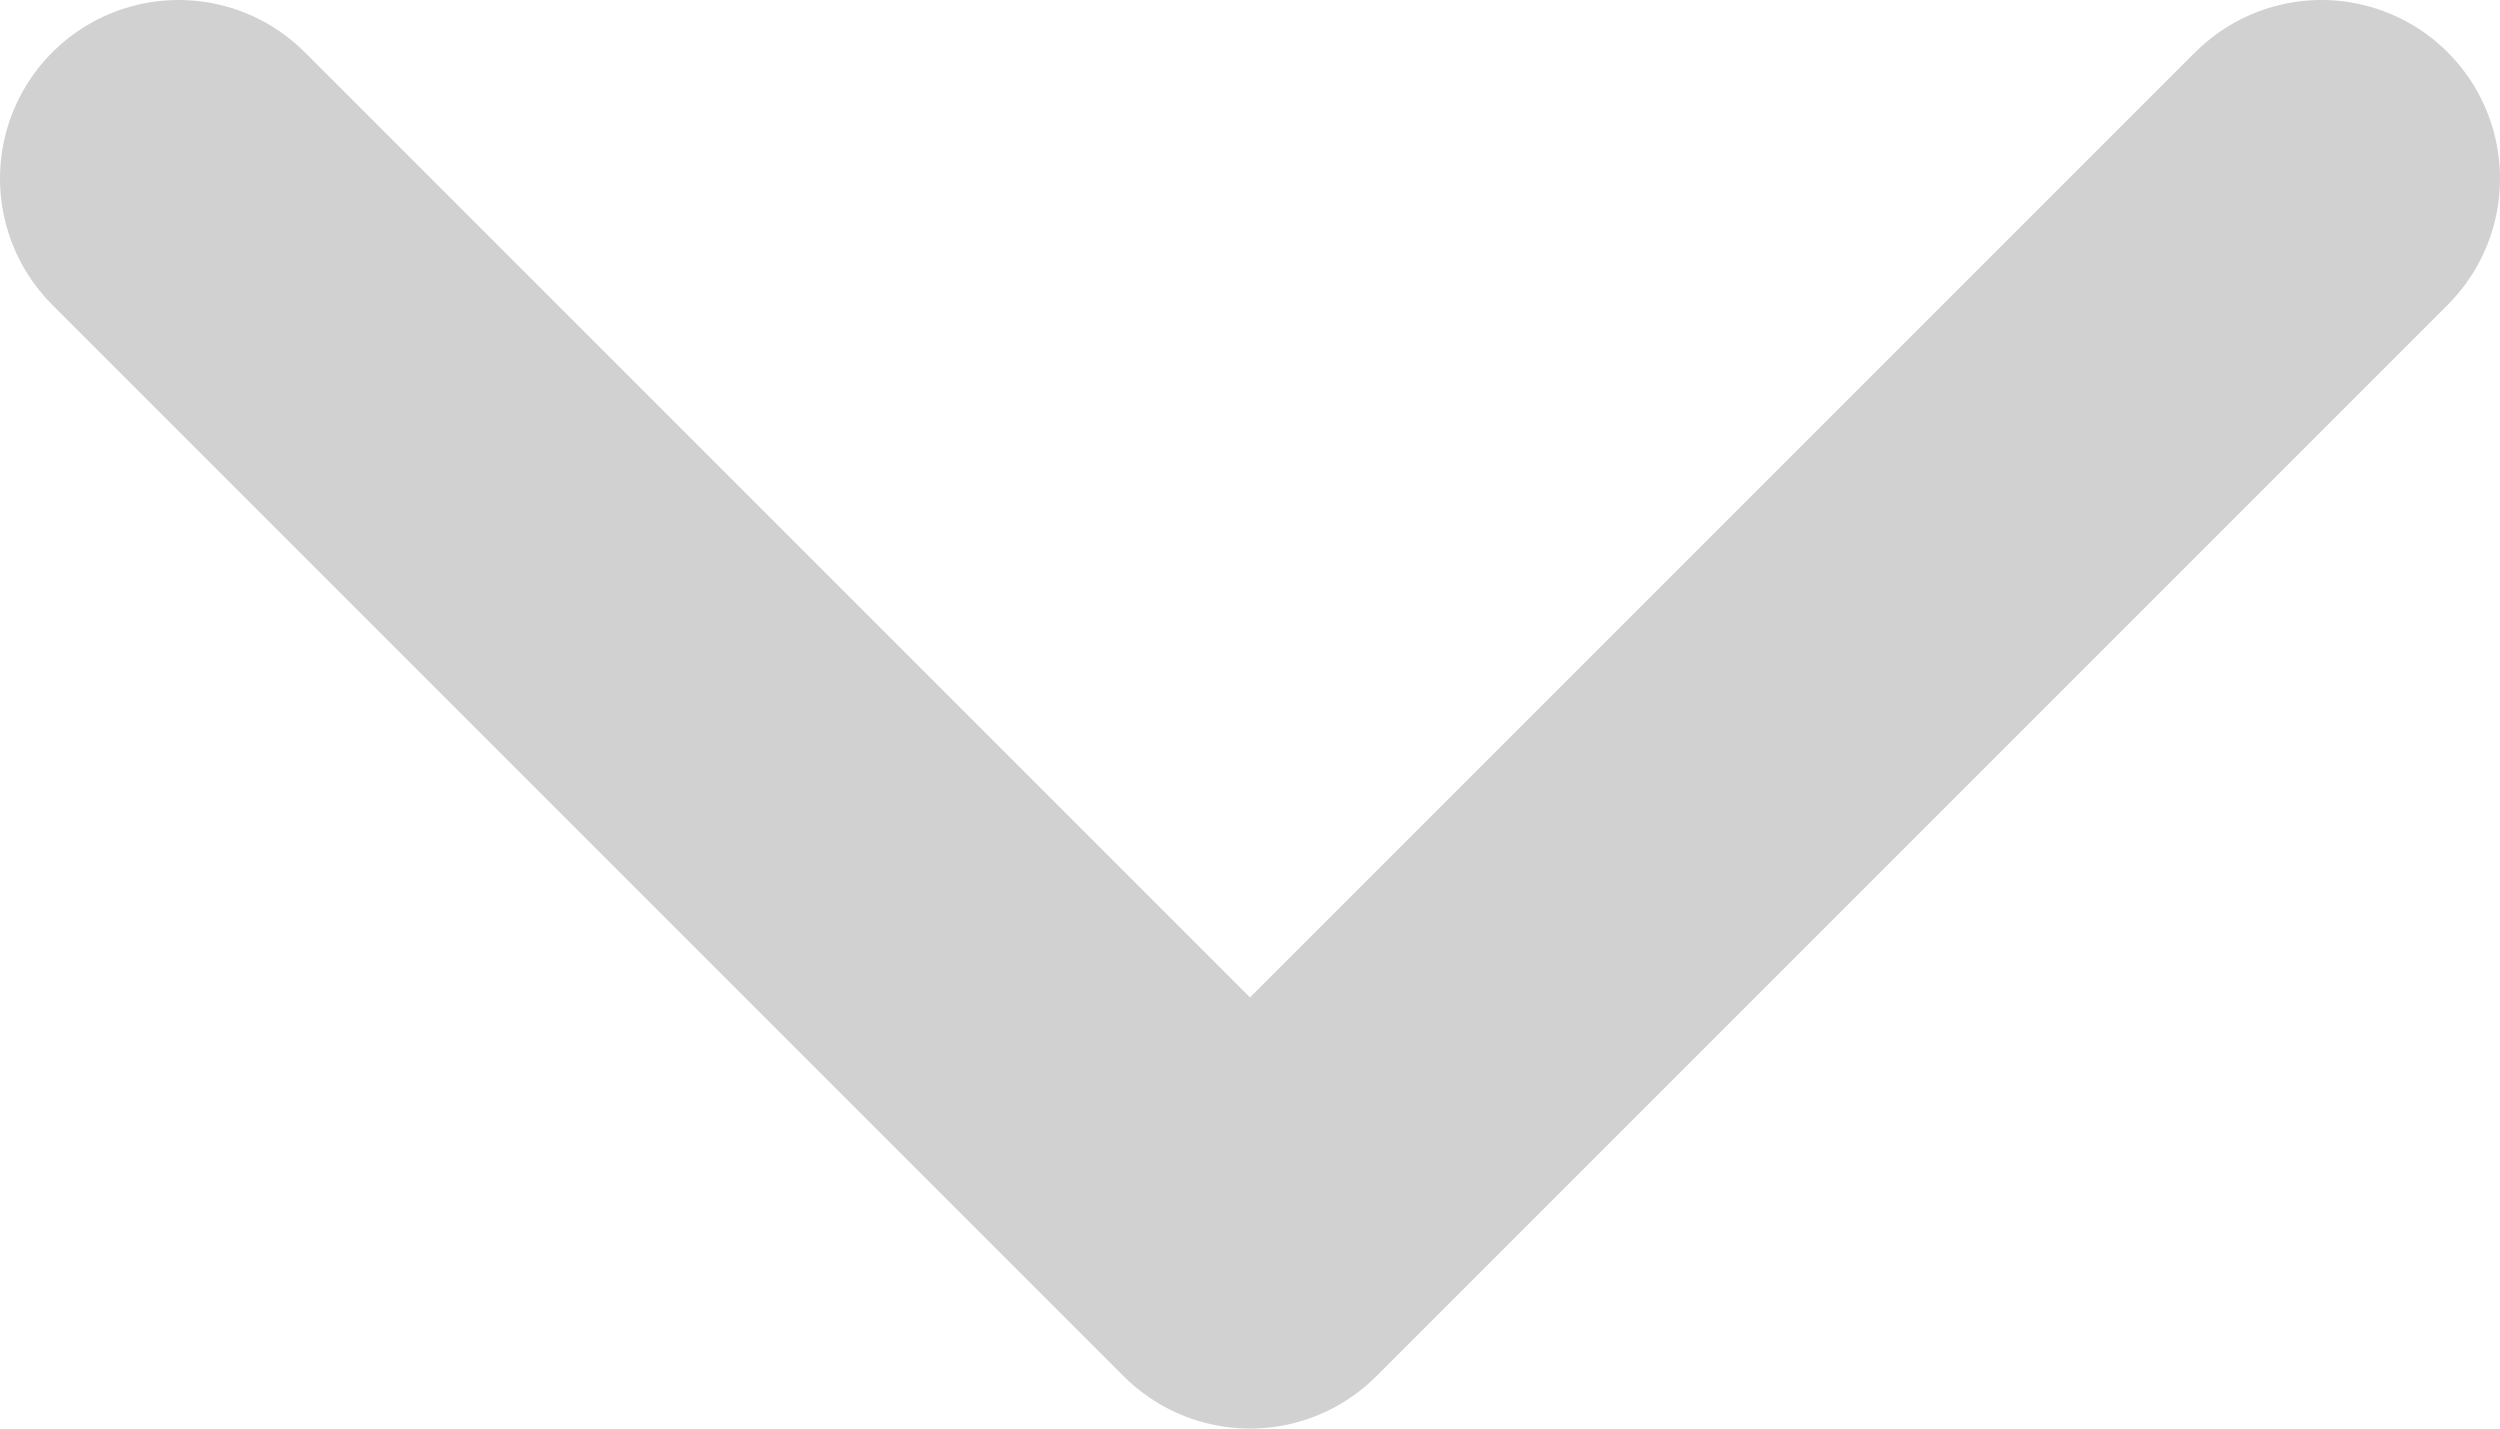
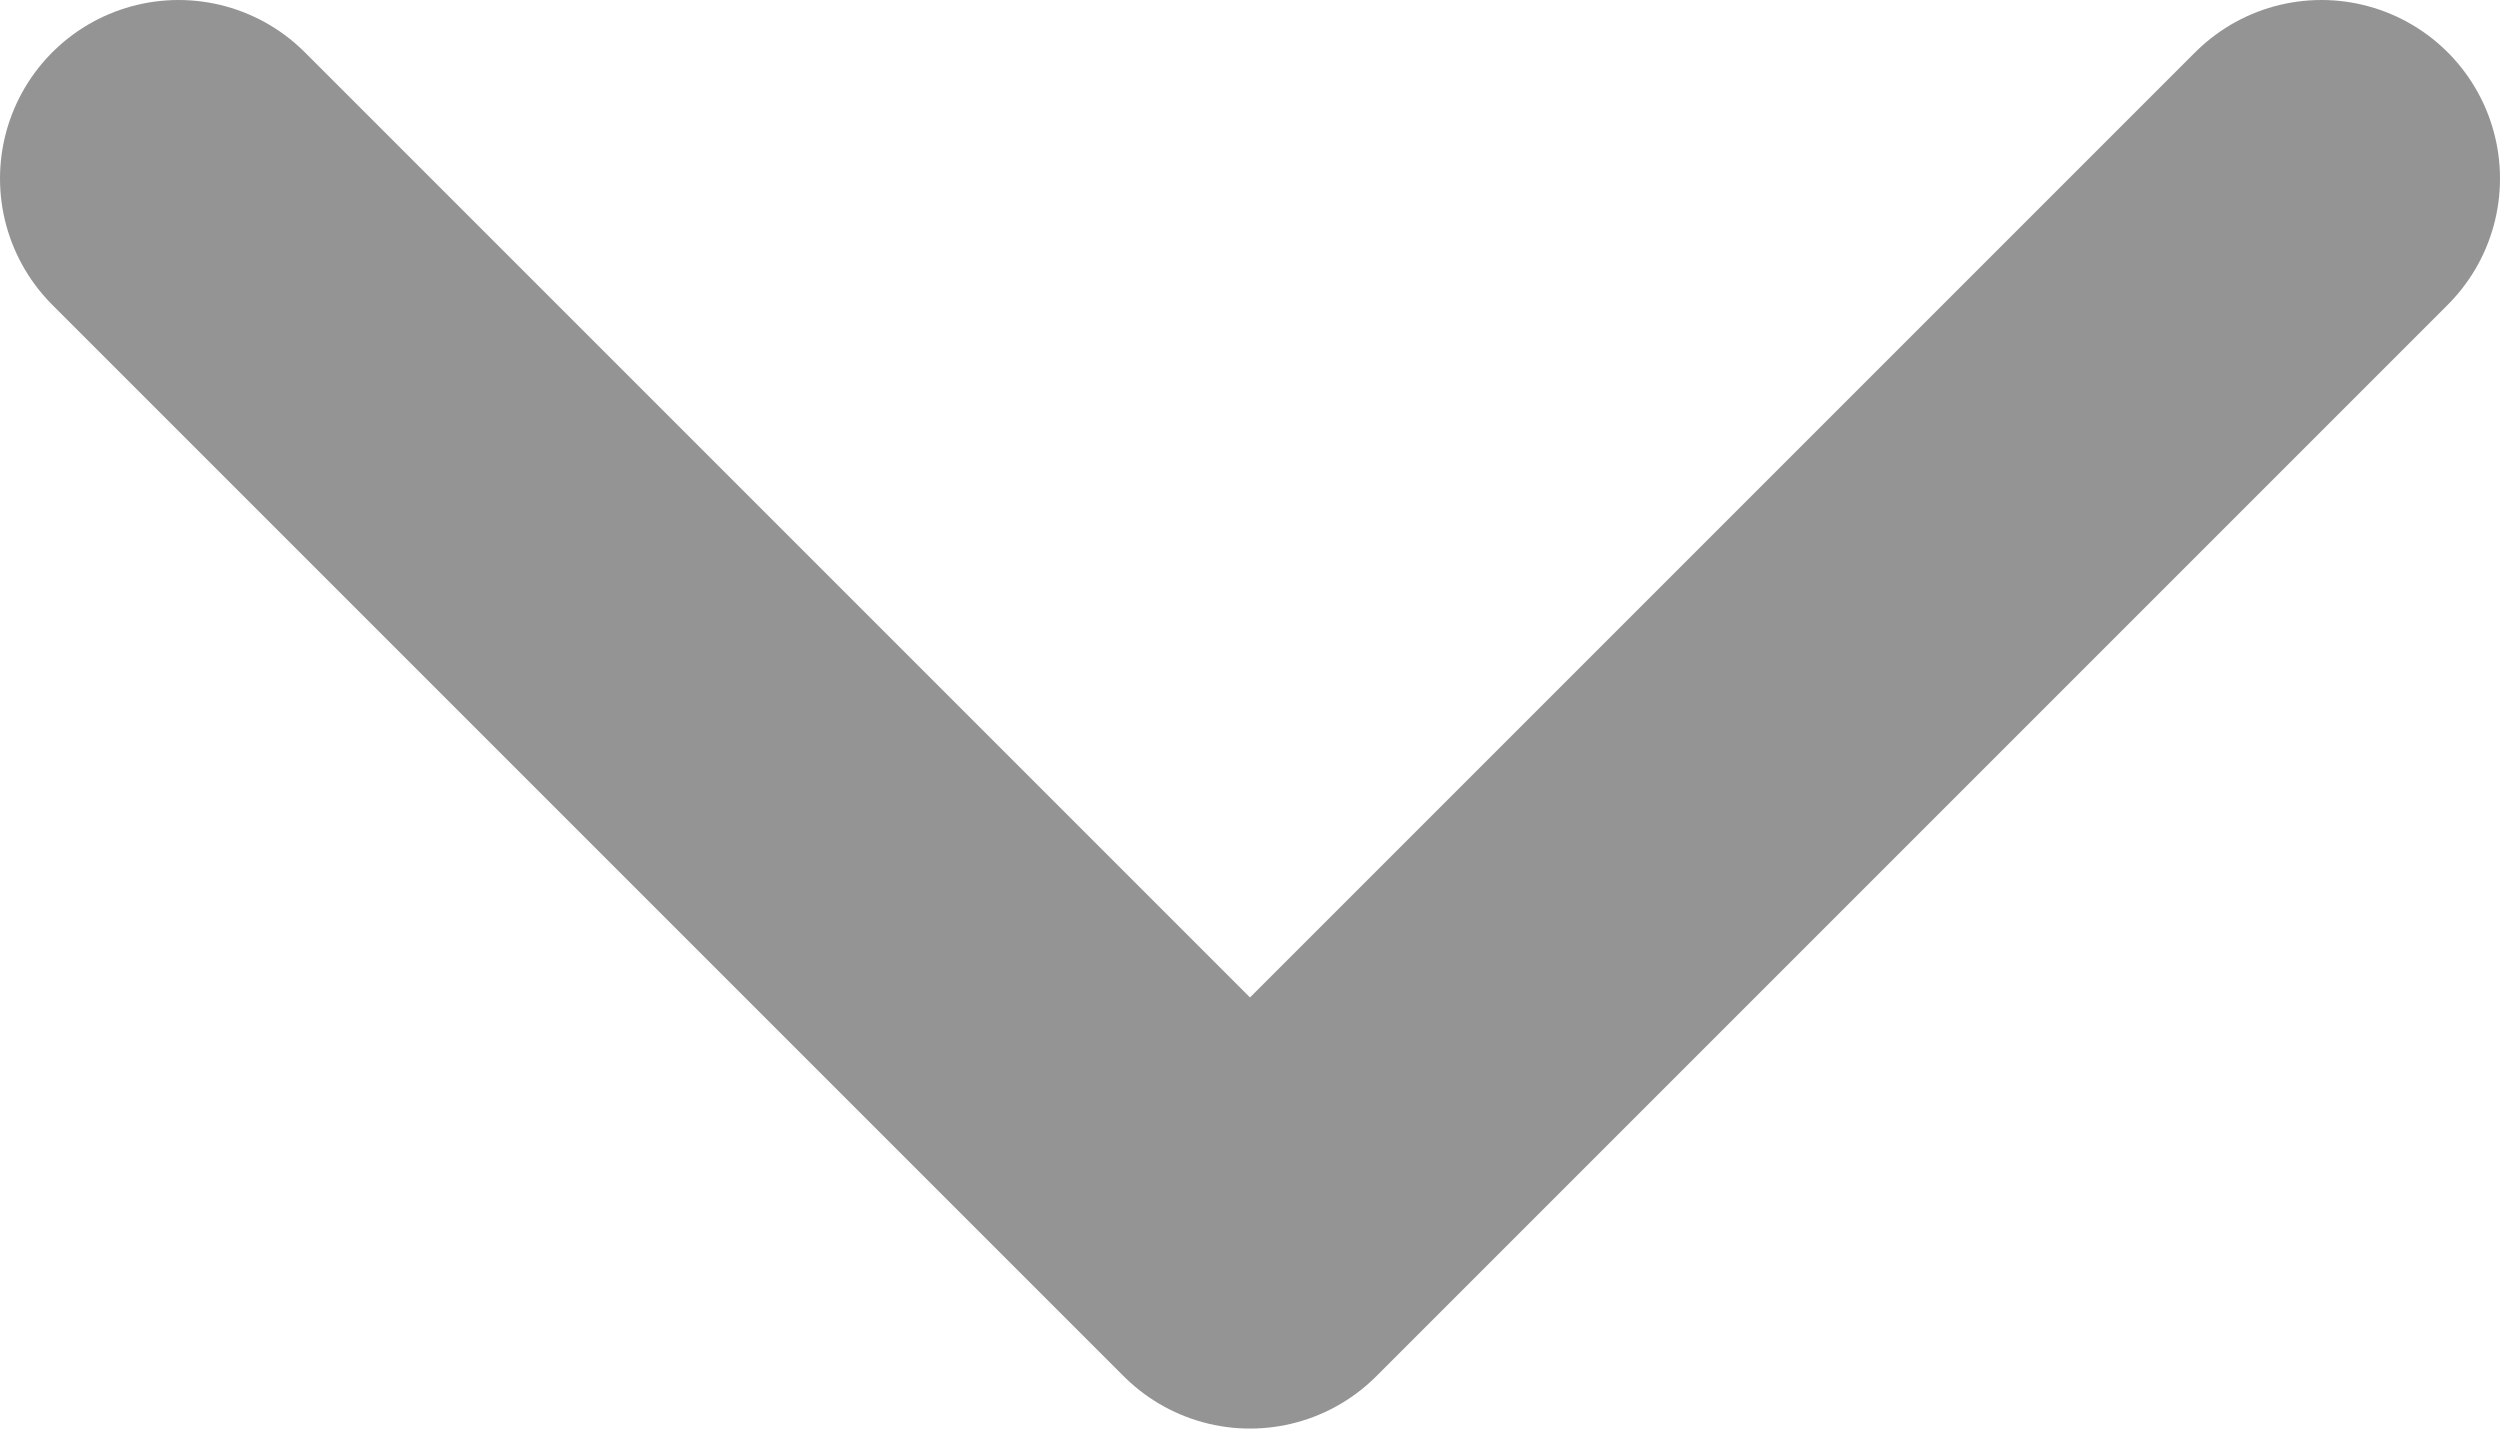
<svg xmlns="http://www.w3.org/2000/svg" width="14" height="8" viewBox="0 0 14 8" fill="none">
-   <path d="M1 1L7 7L13 1" stroke="#D1D1D1" stroke-width="2" stroke-linecap="round" stroke-linejoin="round" />
+   <path d="M1 1L7 7L13 1" stroke="#949494" stroke-width="2" stroke-linecap="round" stroke-linejoin="round" />
</svg>
